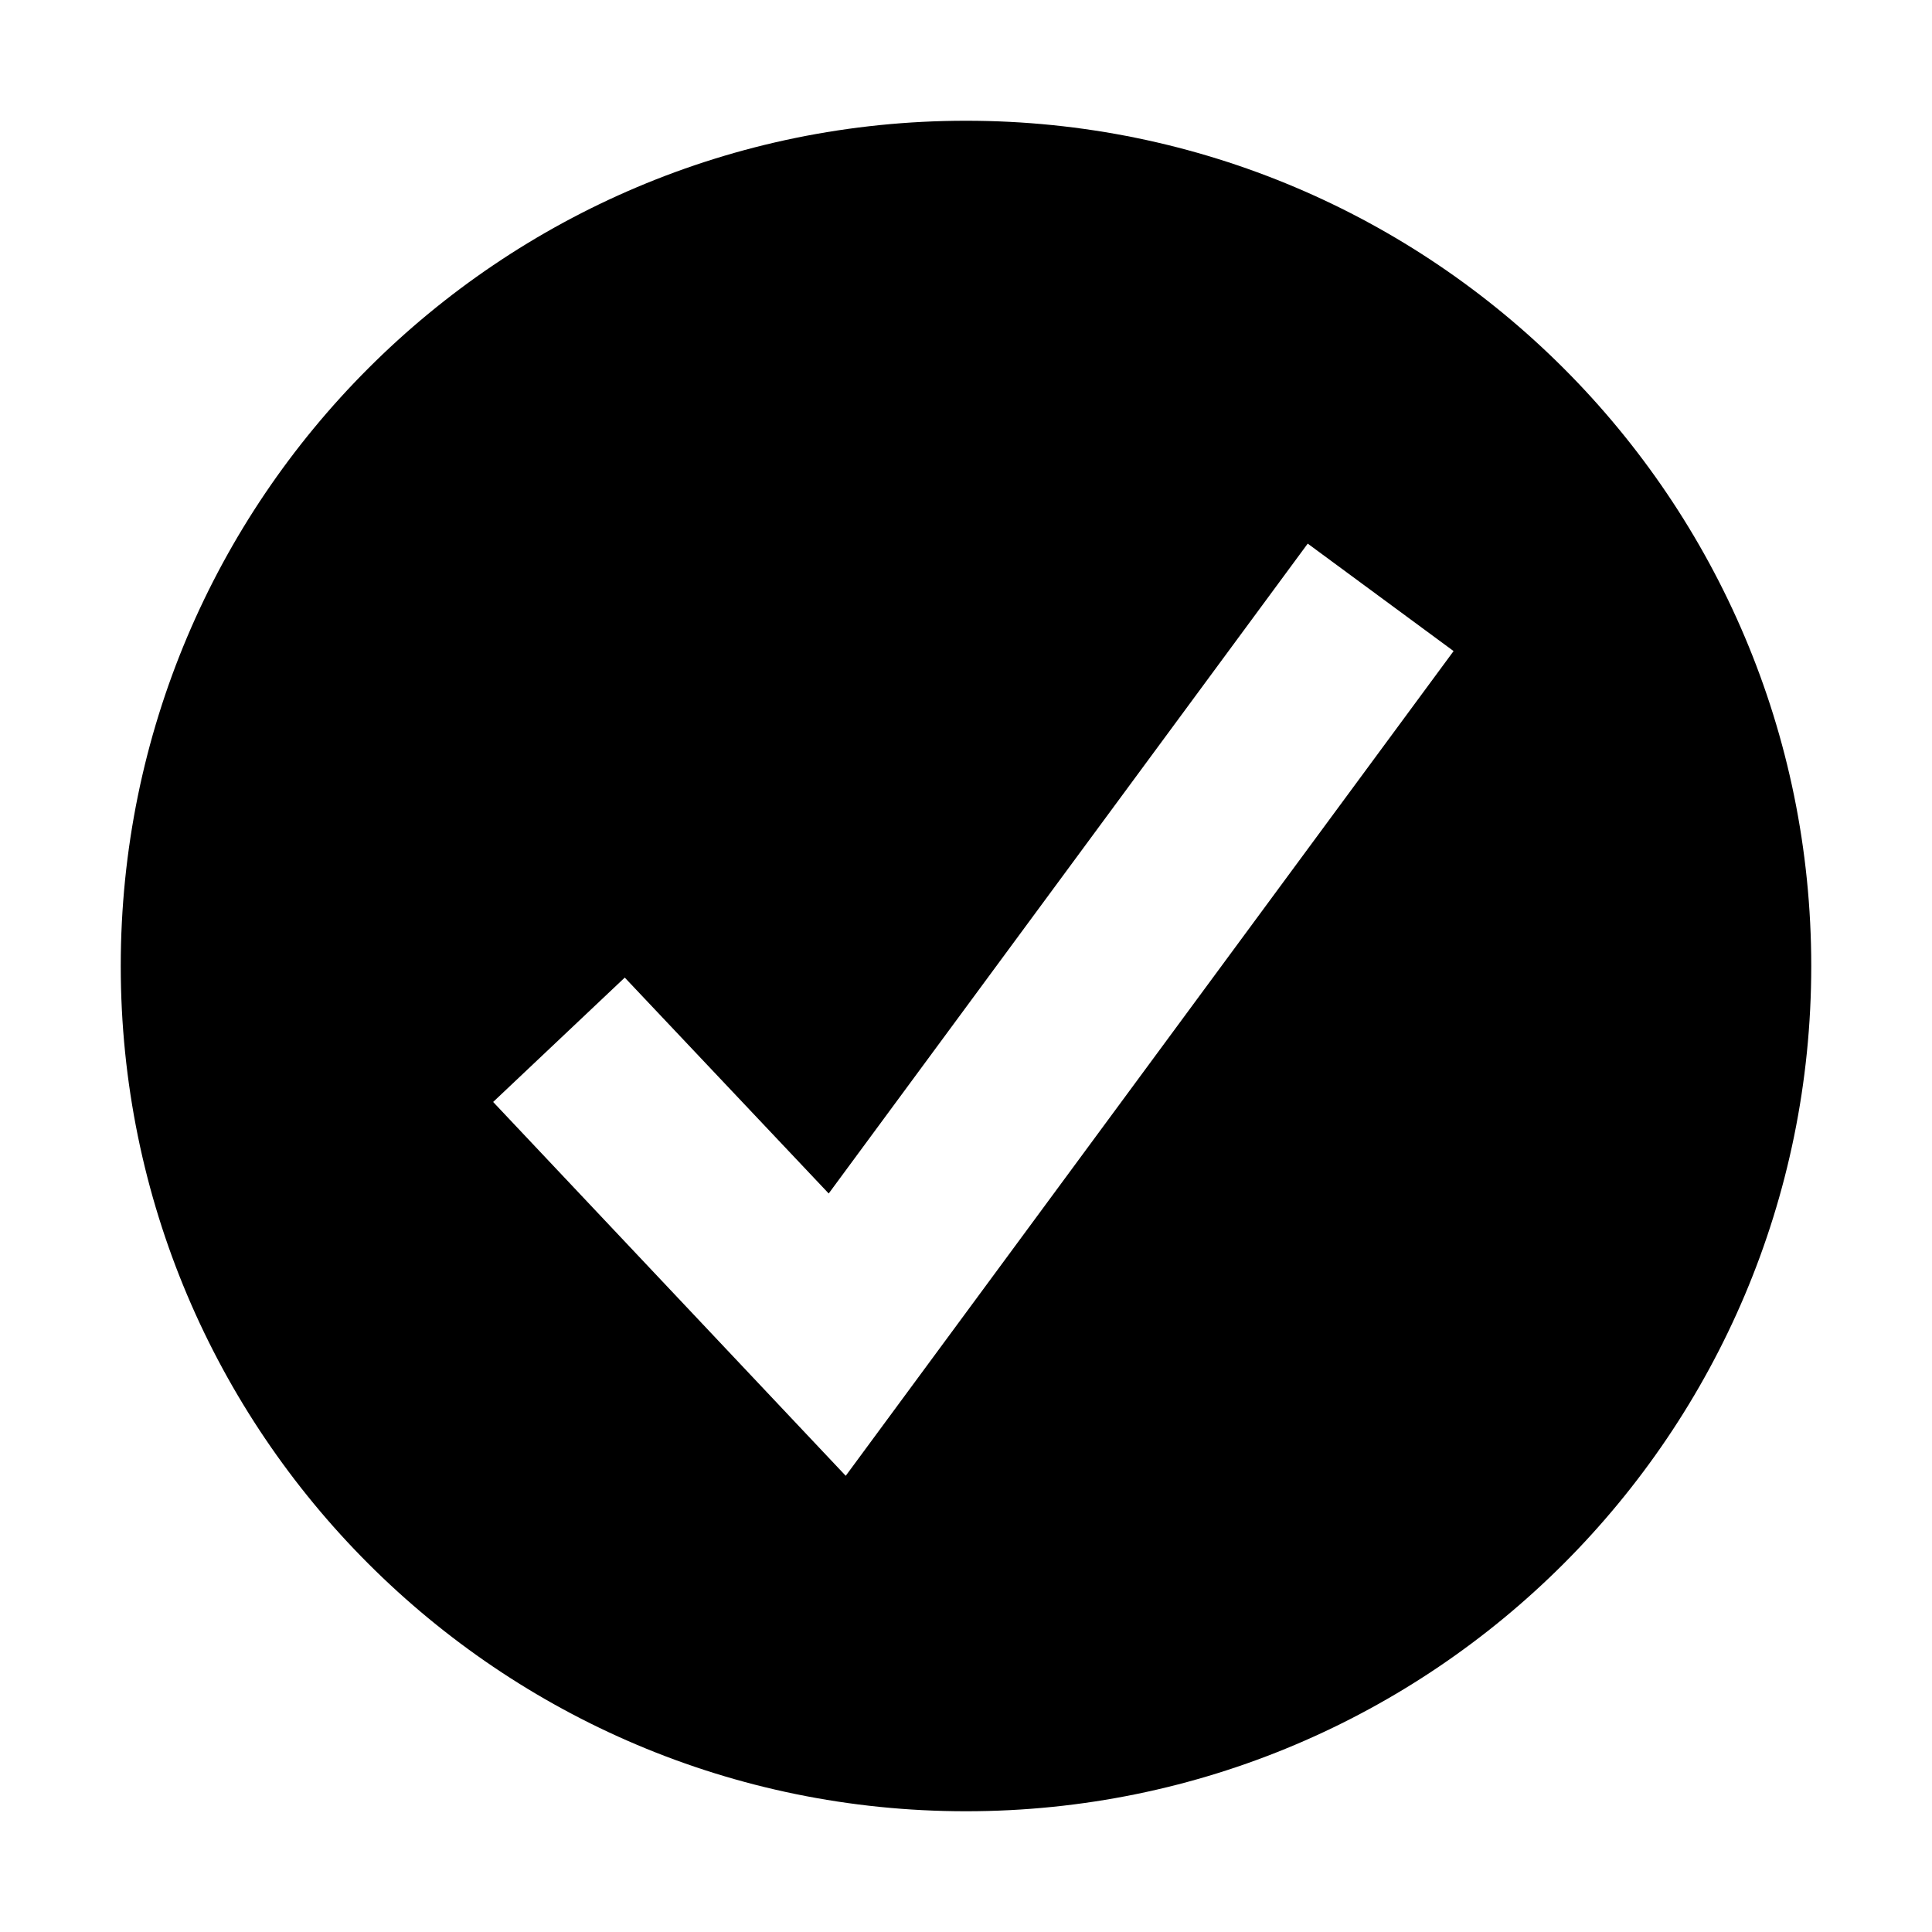
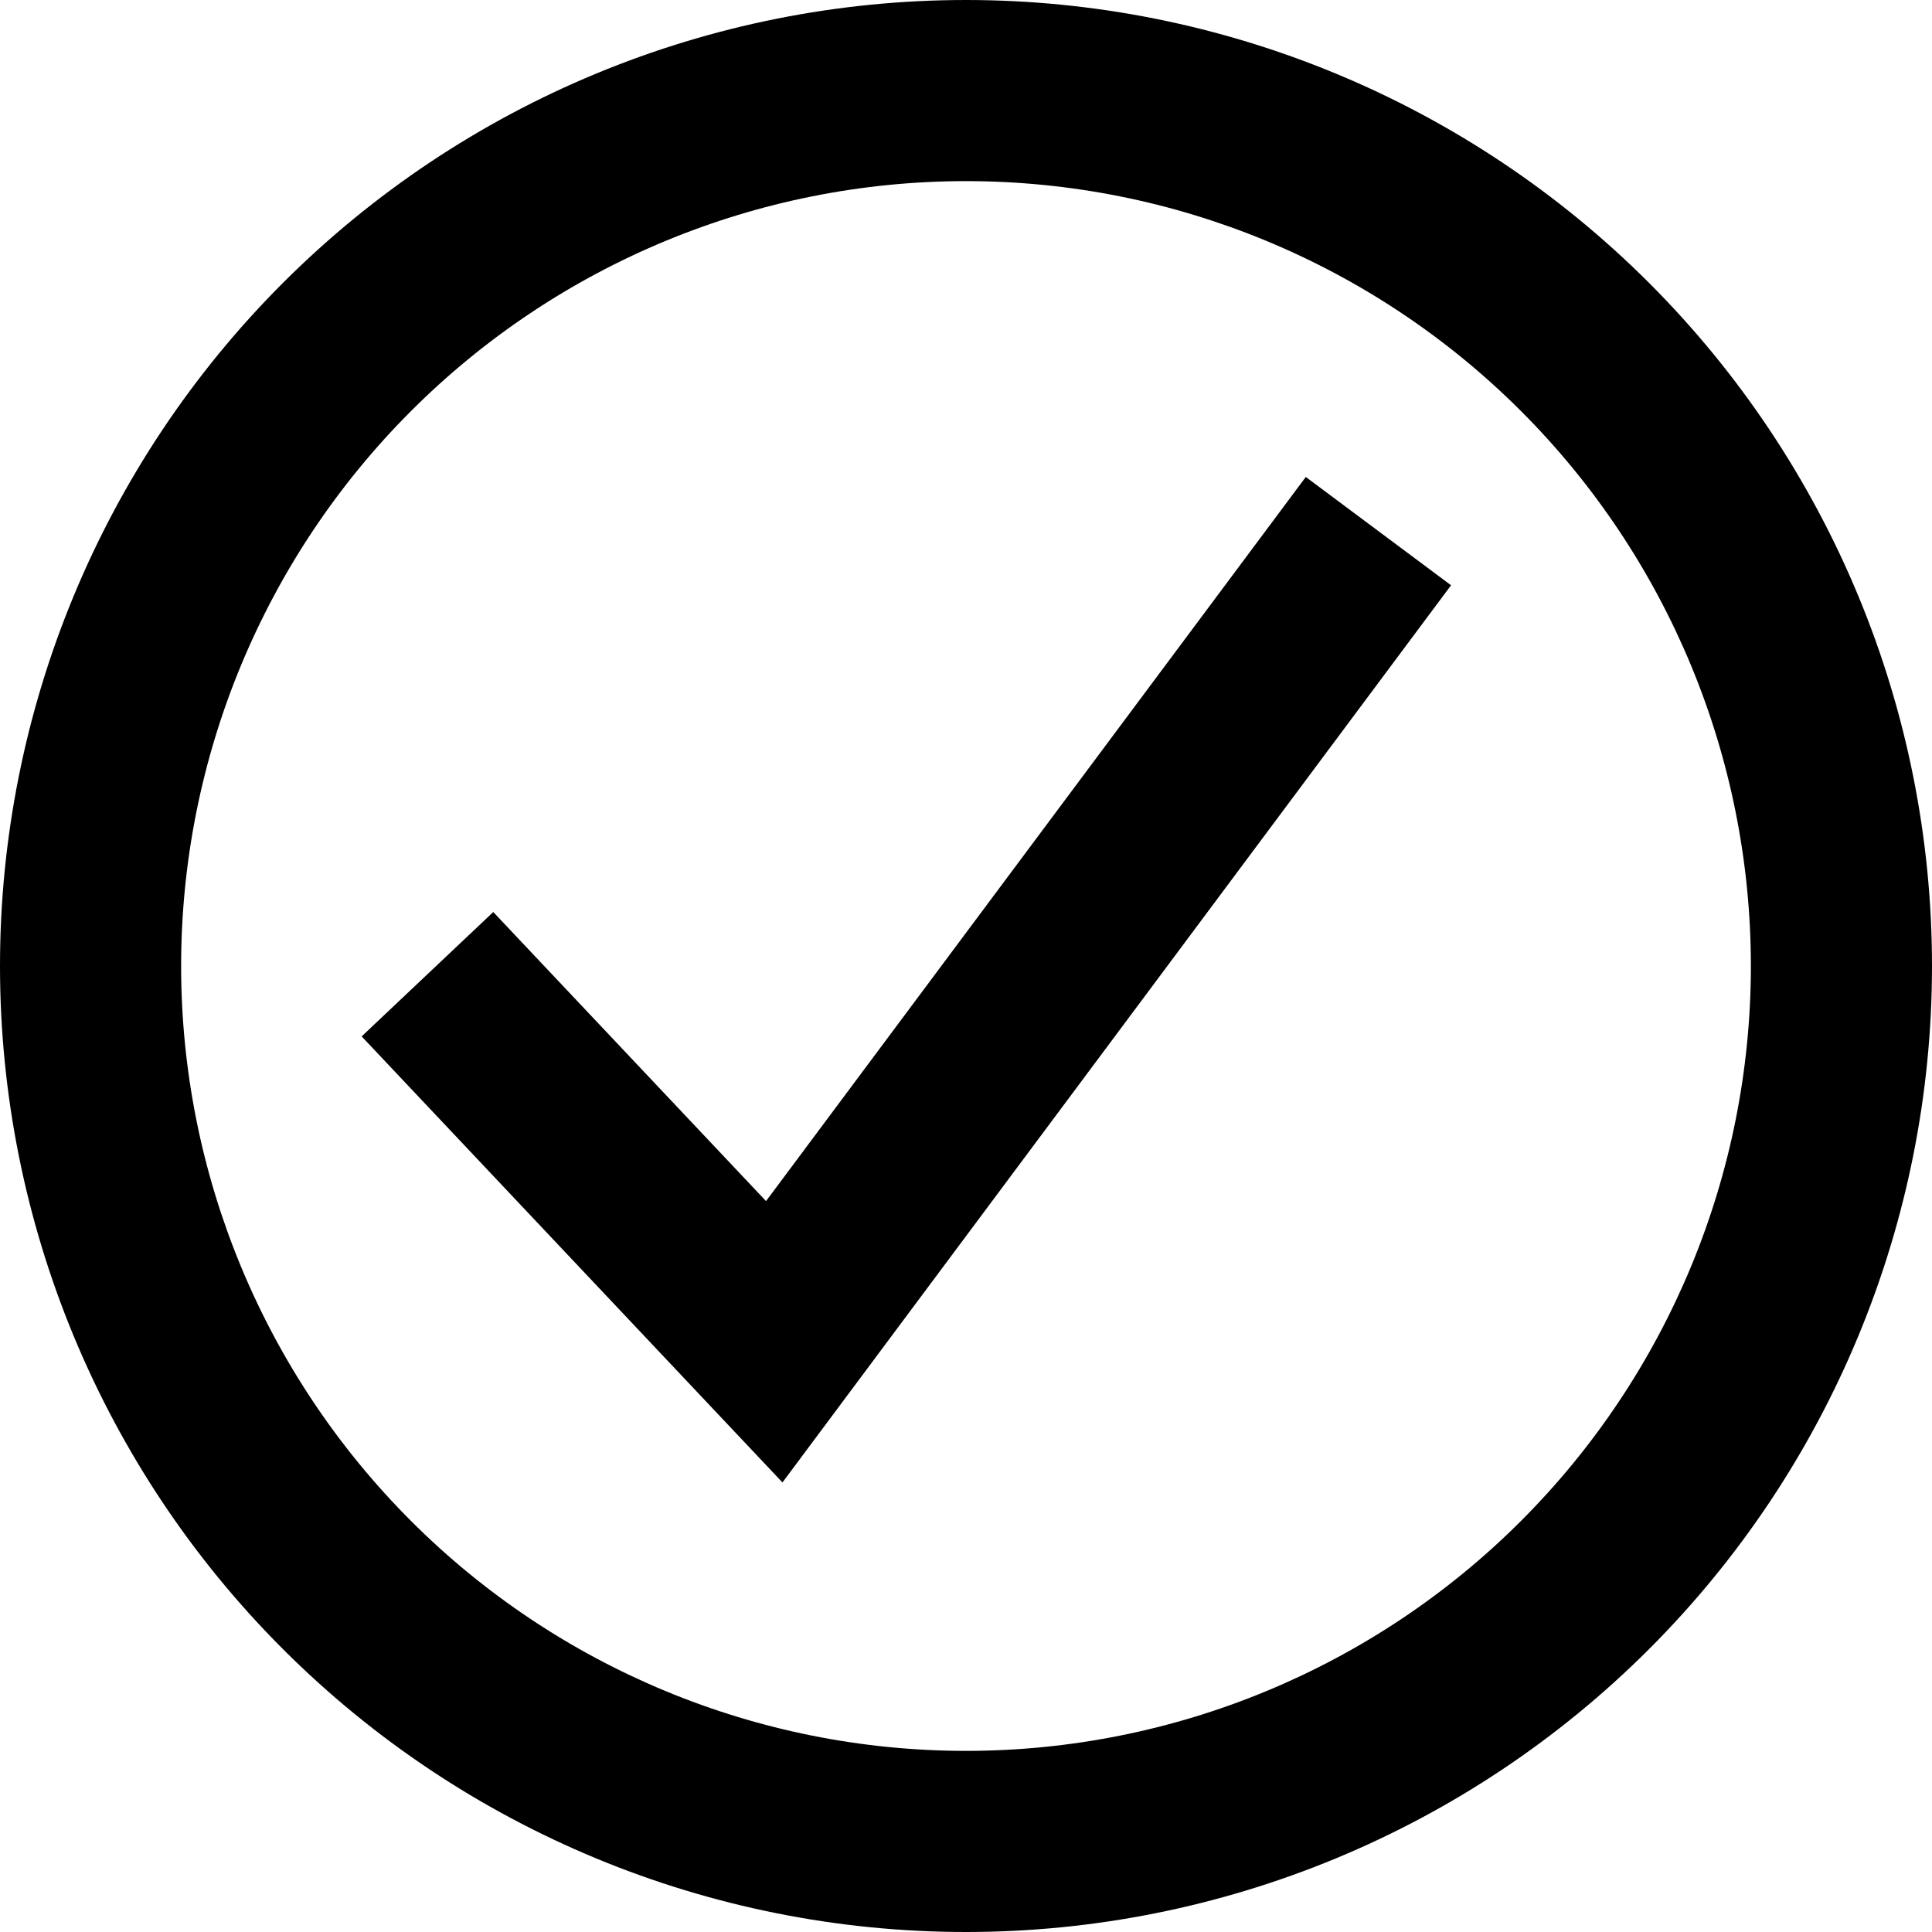
- <svg xmlns="http://www.w3.org/2000/svg" width="16" height="16">
-   <g fill="none" fill-rule="nonzero">
-     <path fill="black" d="M8 1a7 7 0 110 14A7 7 0 018 1zm2.83 3.502L6.863 9.884 5.174 8.096l-1.09 1.03 2.92 3.096 5.034-6.83-1.208-.89z" />
-     <path fill="transparent" d="M10.83 4.502l1.208.89-5.033 6.83-2.922-3.096 1.091-1.03 1.689 1.789z" />
-   </g>
+ <svg xmlns="http://www.w3.org/2000/svg" width="16" height="16" viewBox="0 0 16 16" fill="none">
+   <path d="M8 0C10.122 0 12.157 0.843 13.657 2.343C15.157 3.843 16 5.878 16 8C16 10.122 15.157 12.157 13.657 13.657C12.157 15.157 10.122 16 8 16C5.878 16 3.843 15.157 2.343 13.657C0.843 12.157 0 10.122 0 8C0 5.878 0.843 3.843 2.343 2.343C3.843 0.843 5.878 0 8 0ZM8 1.5C6.276 1.5 4.623 2.185 3.404 3.404C2.185 4.623 1.5 6.276 1.5 8C1.5 9.724 2.185 11.377 3.404 12.596C4.623 13.815 6.276 14.5 8 14.5C9.724 14.5 11.377 13.815 12.596 12.596C13.815 11.377 14.5 9.724 14.5 8C14.5 6.276 13.815 4.623 12.596 3.404C11.377 2.185 9.724 1.5 8 1.5ZM10.814 3.95L12.017 4.847L6.48 12.277L2.995 8.583L4.085 7.553L6.344 9.947L10.814 3.95Z" fill="black" />
</svg>
